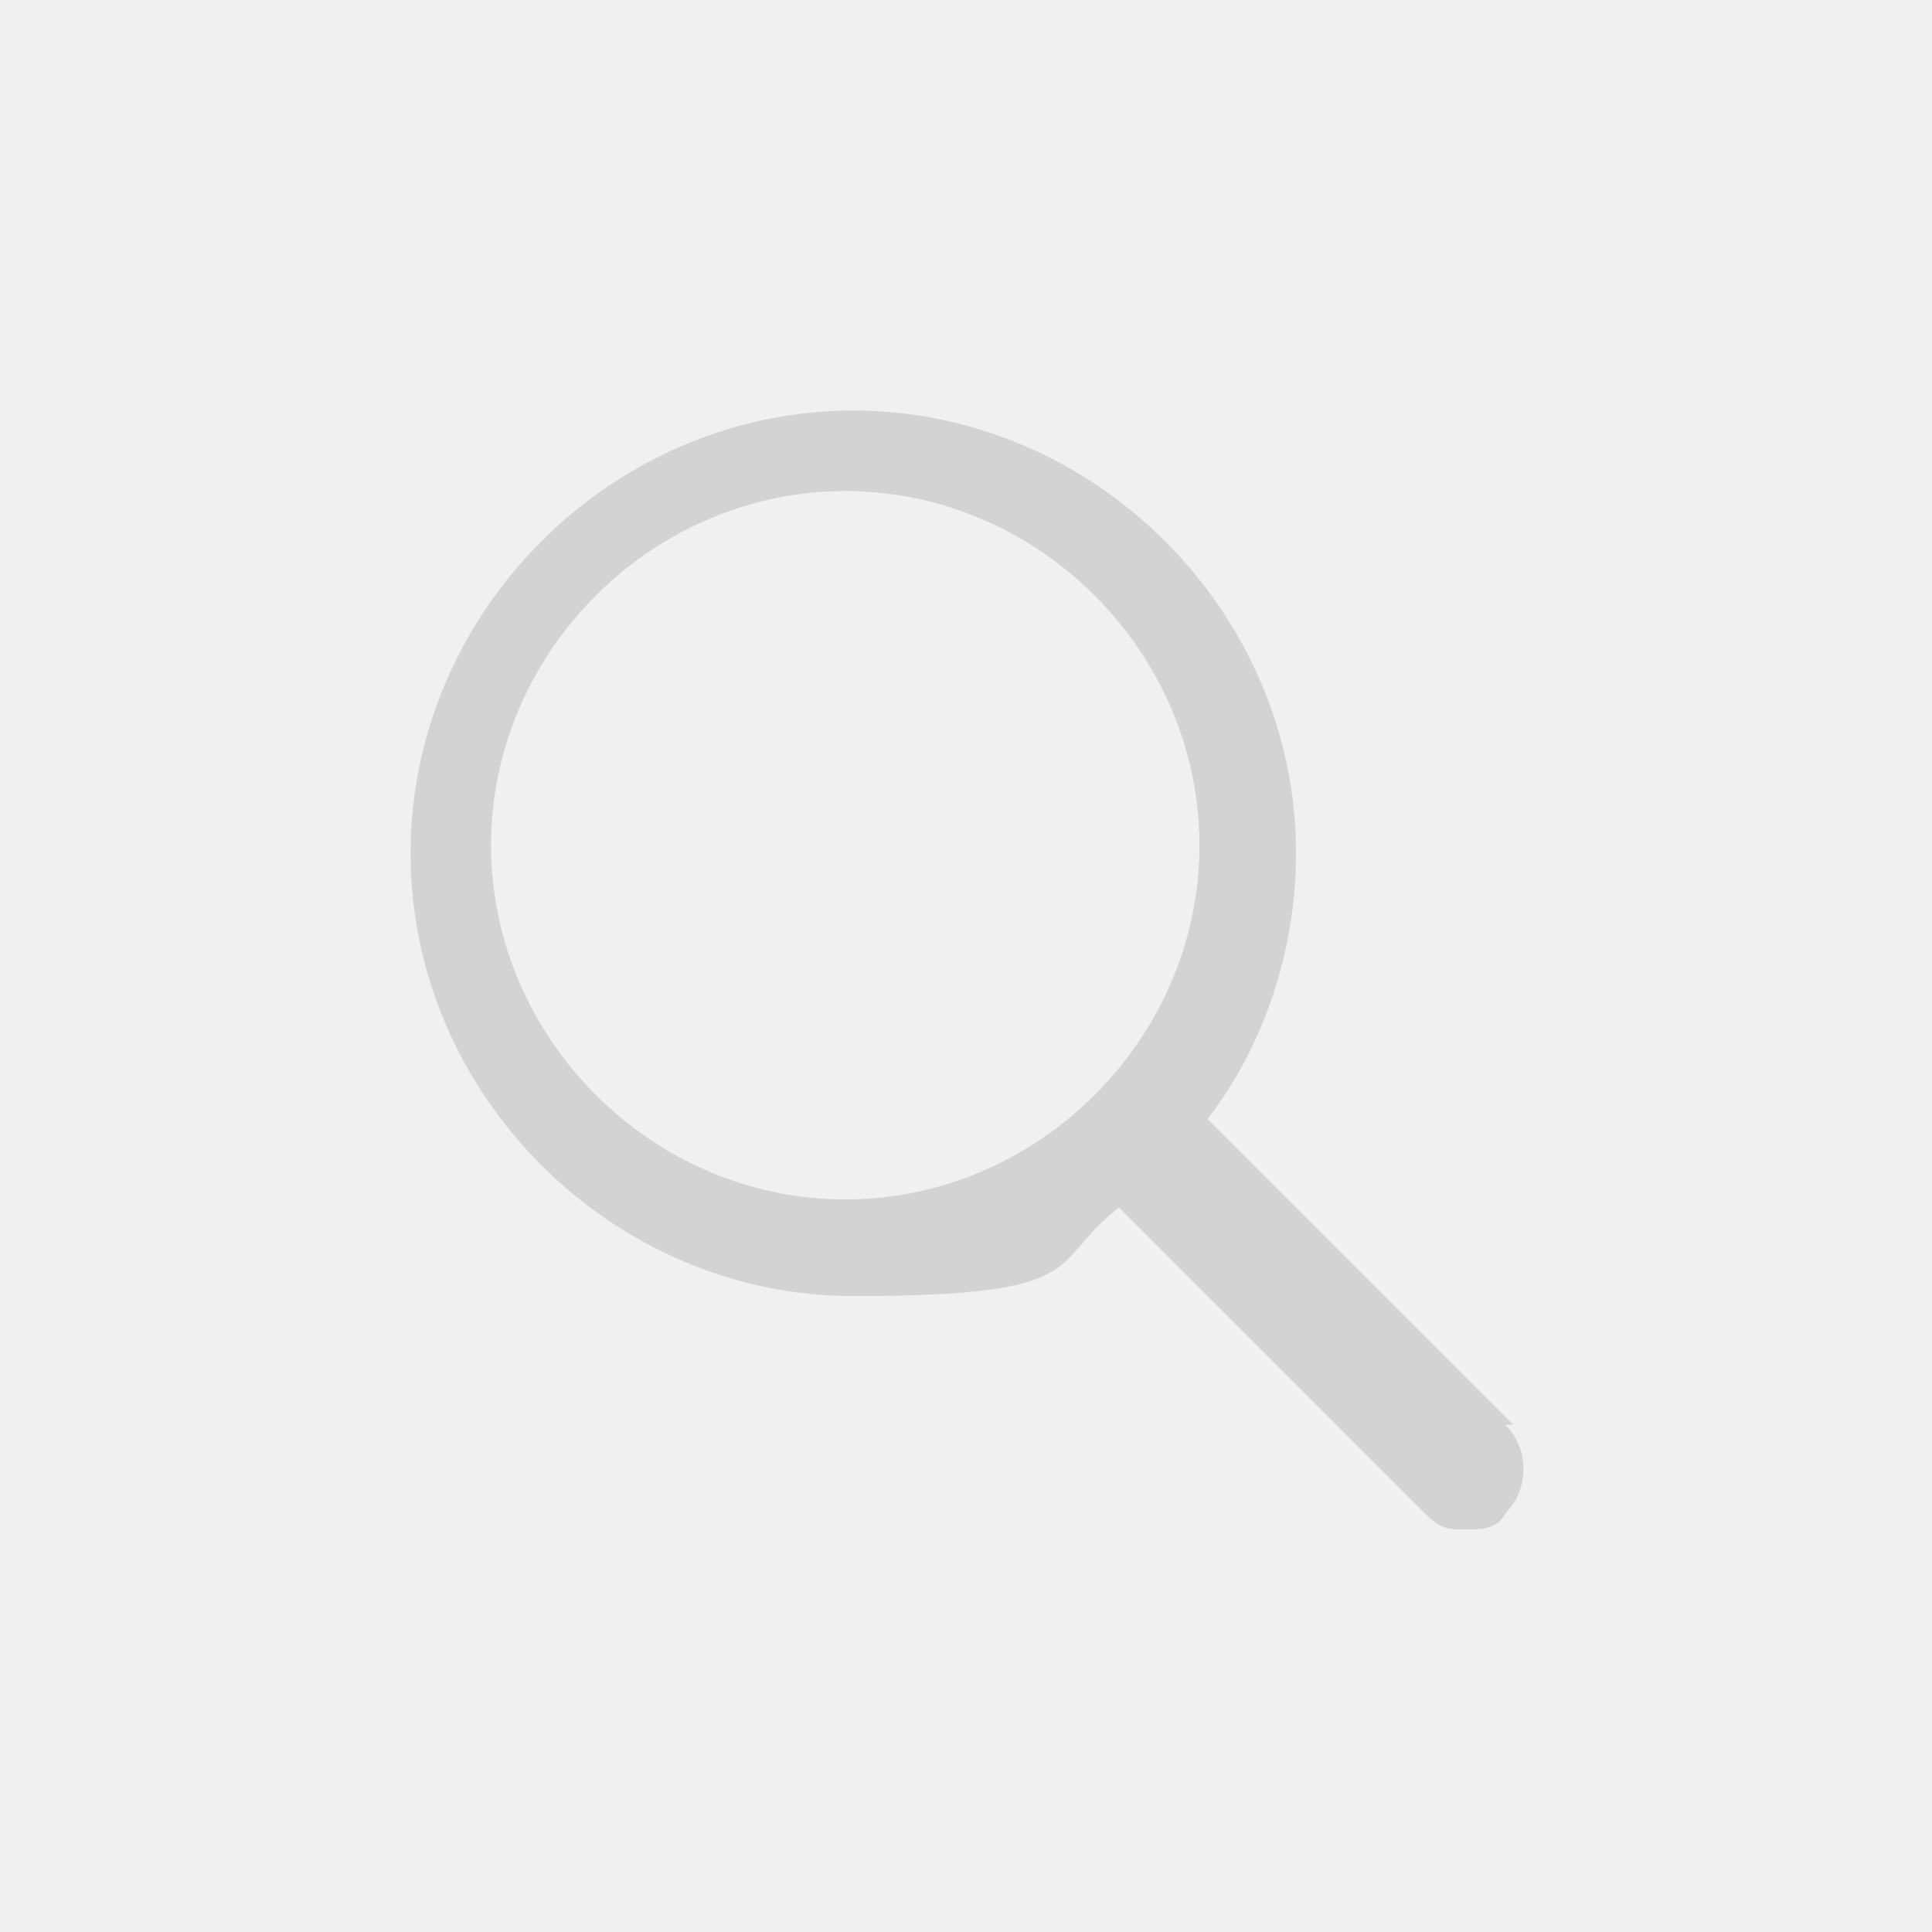
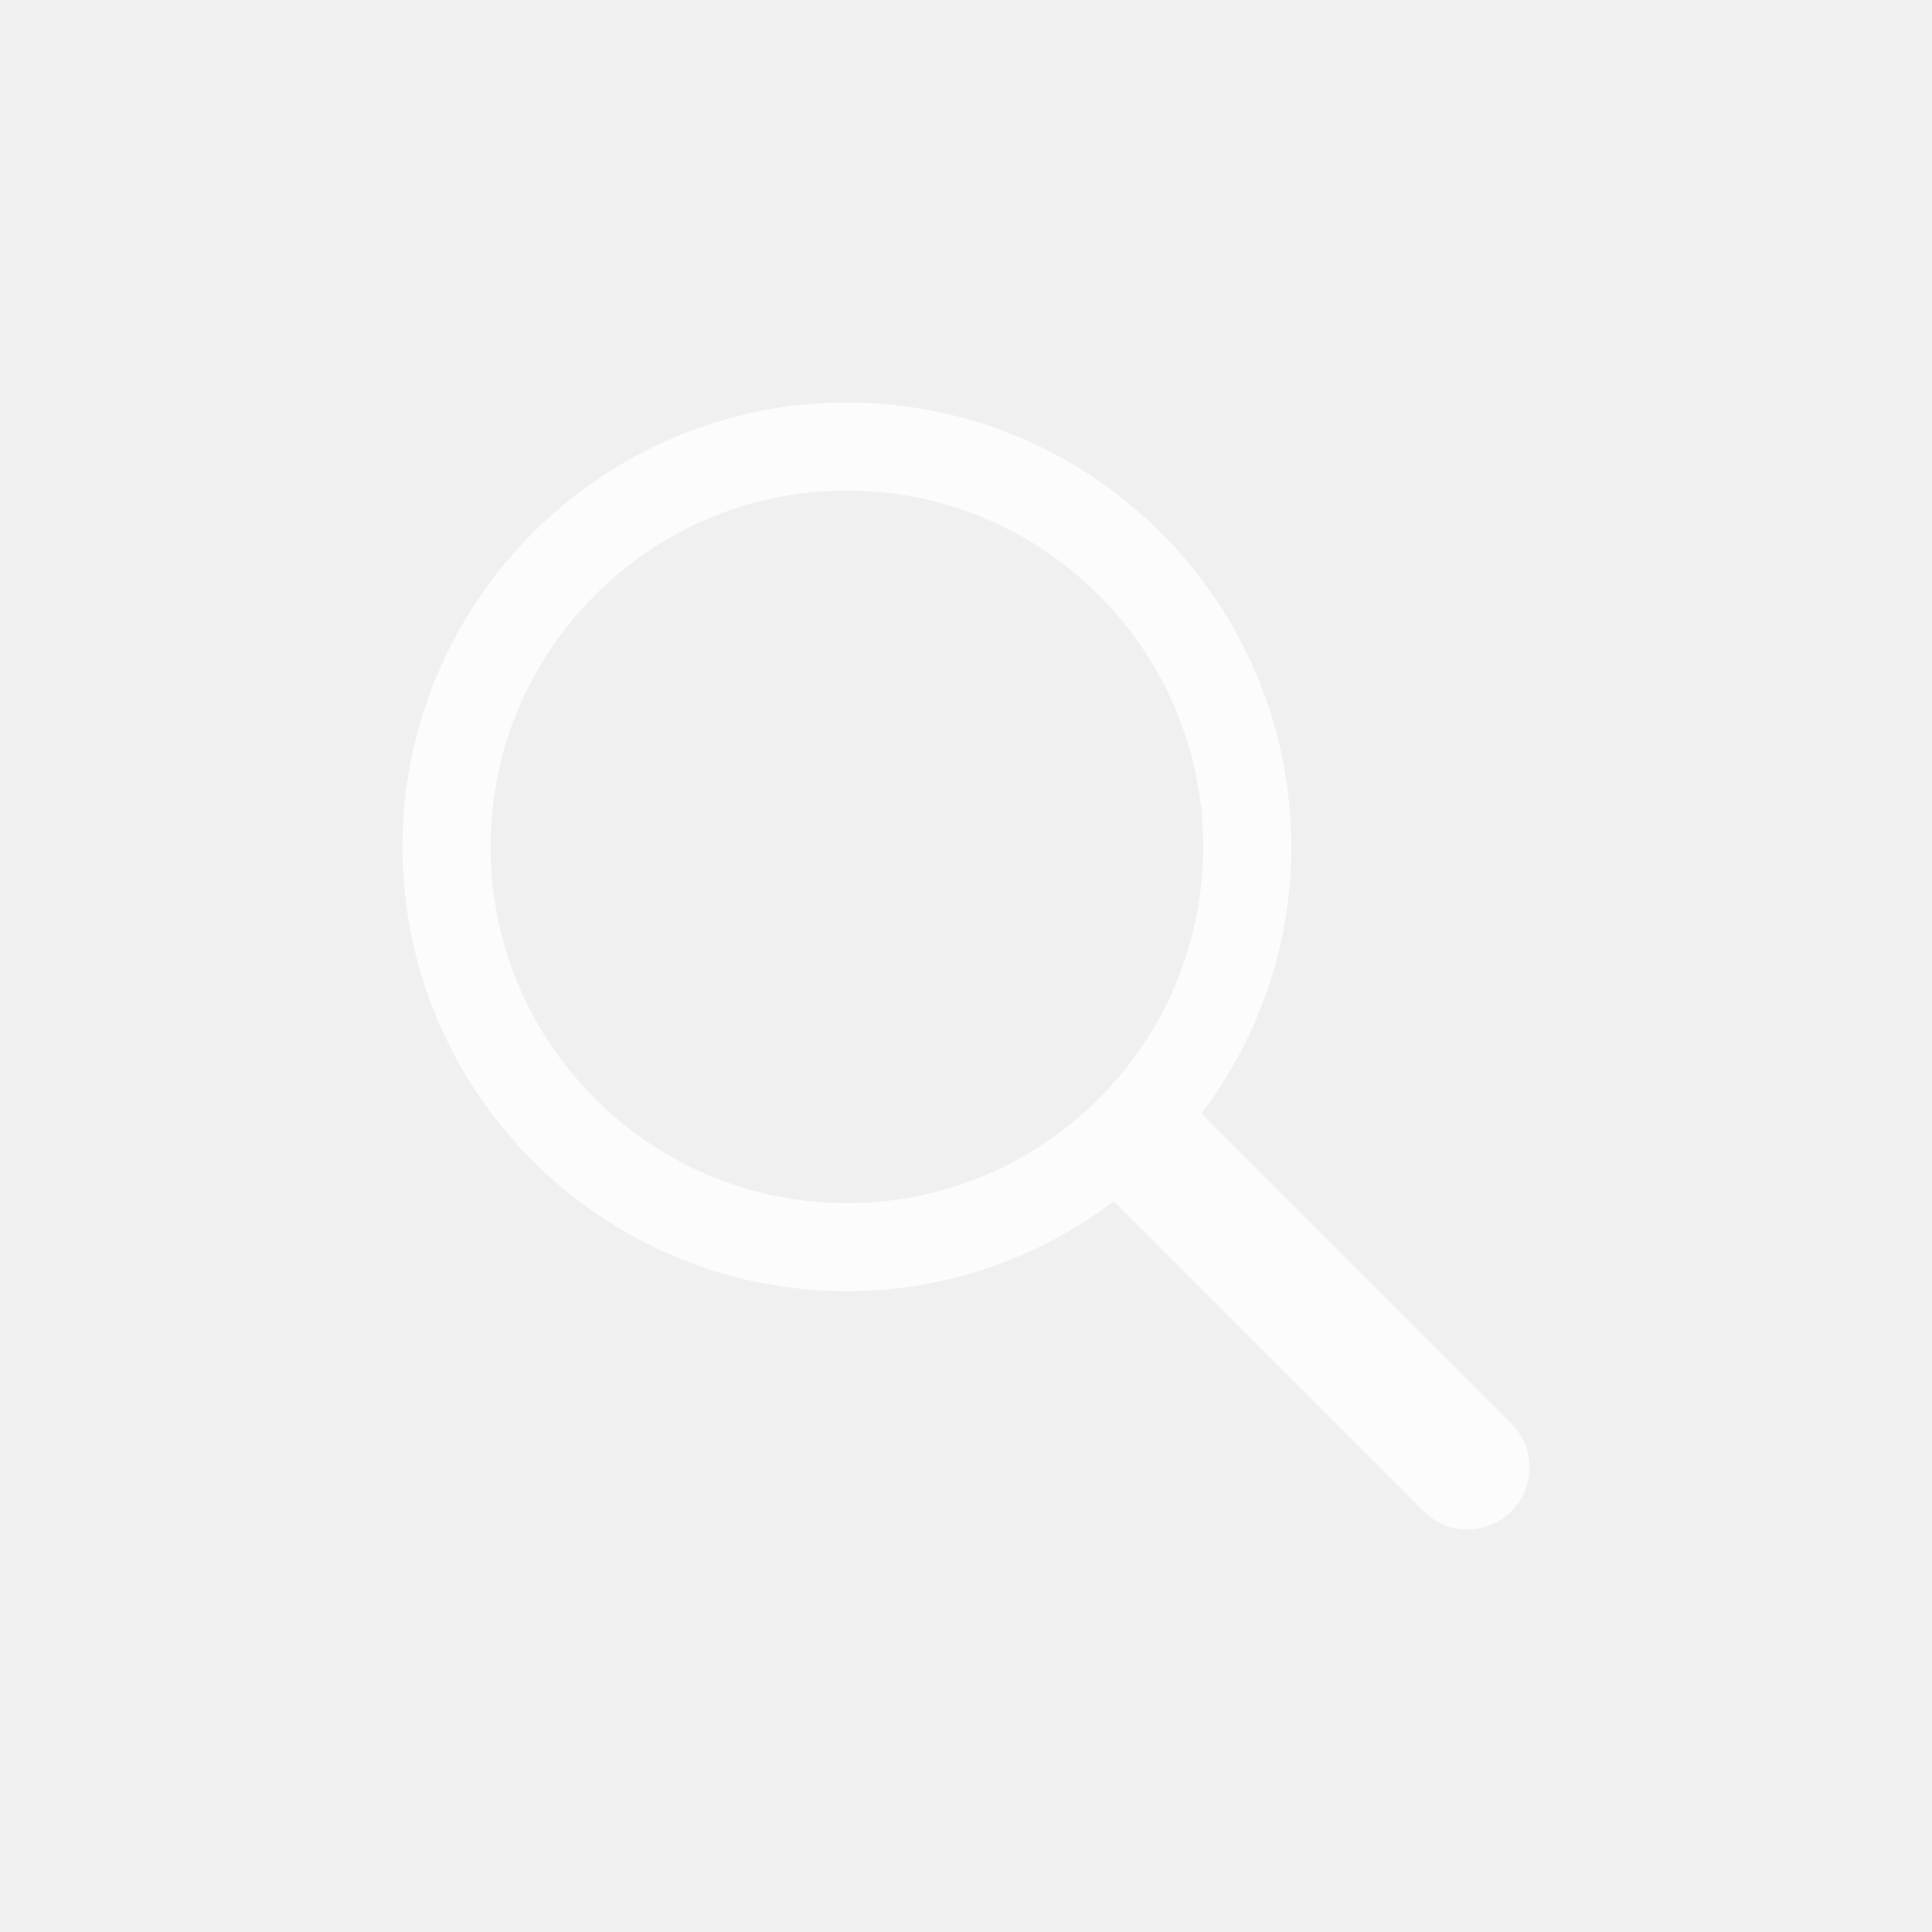
- <svg xmlns="http://www.w3.org/2000/svg" id="Layer_1" version="1.1" viewBox="0 0 24 24">
-   <defs>
-     <style>
-       .st0 {
-         fill: #ccc;
-         fill-opacity: .8;
-       }
-     </style>
-   </defs>
-   <path class="st0" d="M18.8,17.7l-3.8-3.8c.7-.9,1.1-2.1,1.1-3.3,0-3-2.5-5.5-5.5-5.5s-5.5,2.5-5.5,5.5,2.5,5.5,5.5,5.5,2.4-.4,3.3-1.1l3.8,3.8c.2.2.3.2.5.2s.4,0,.5-.2c.3-.3.3-.8,0-1.1h.1ZM6.1,10.5c0-2.4,2-4.4,4.4-4.4s4.4,2,4.4,4.4-2,4.4-4.4,4.4-4.4-2-4.4-4.4Z" />
+ <svg xmlns="http://www.w3.org/2000/svg" width="24" height="24" viewBox="0 0 24 24" fill="none">
+   <path d="M18.774 17.683L14.925 13.834C15.622 12.91 16.041 11.764 16.041 10.52C16.041 7.477 13.565 5 10.52 5C7.477 5 5 7.477 5 10.52C5 13.565 7.477 16.04 10.52 16.04C11.765 16.04 12.911 15.621 13.835 14.924L17.684 18.773C17.834 18.923 18.032 19 18.229 19C18.426 19 18.623 18.924 18.774 18.773C19.075 18.472 19.075 17.985 18.774 17.683ZM6.094 10.52C6.094 8.079 8.08 6.094 10.52 6.094C12.961 6.094 14.947 8.08 14.947 10.52C14.947 12.96 12.961 14.946 10.52 14.946C8.079 14.946 6.094 12.961 6.094 10.52Z" fill="white" fill-opacity="0.8" />
</svg>
